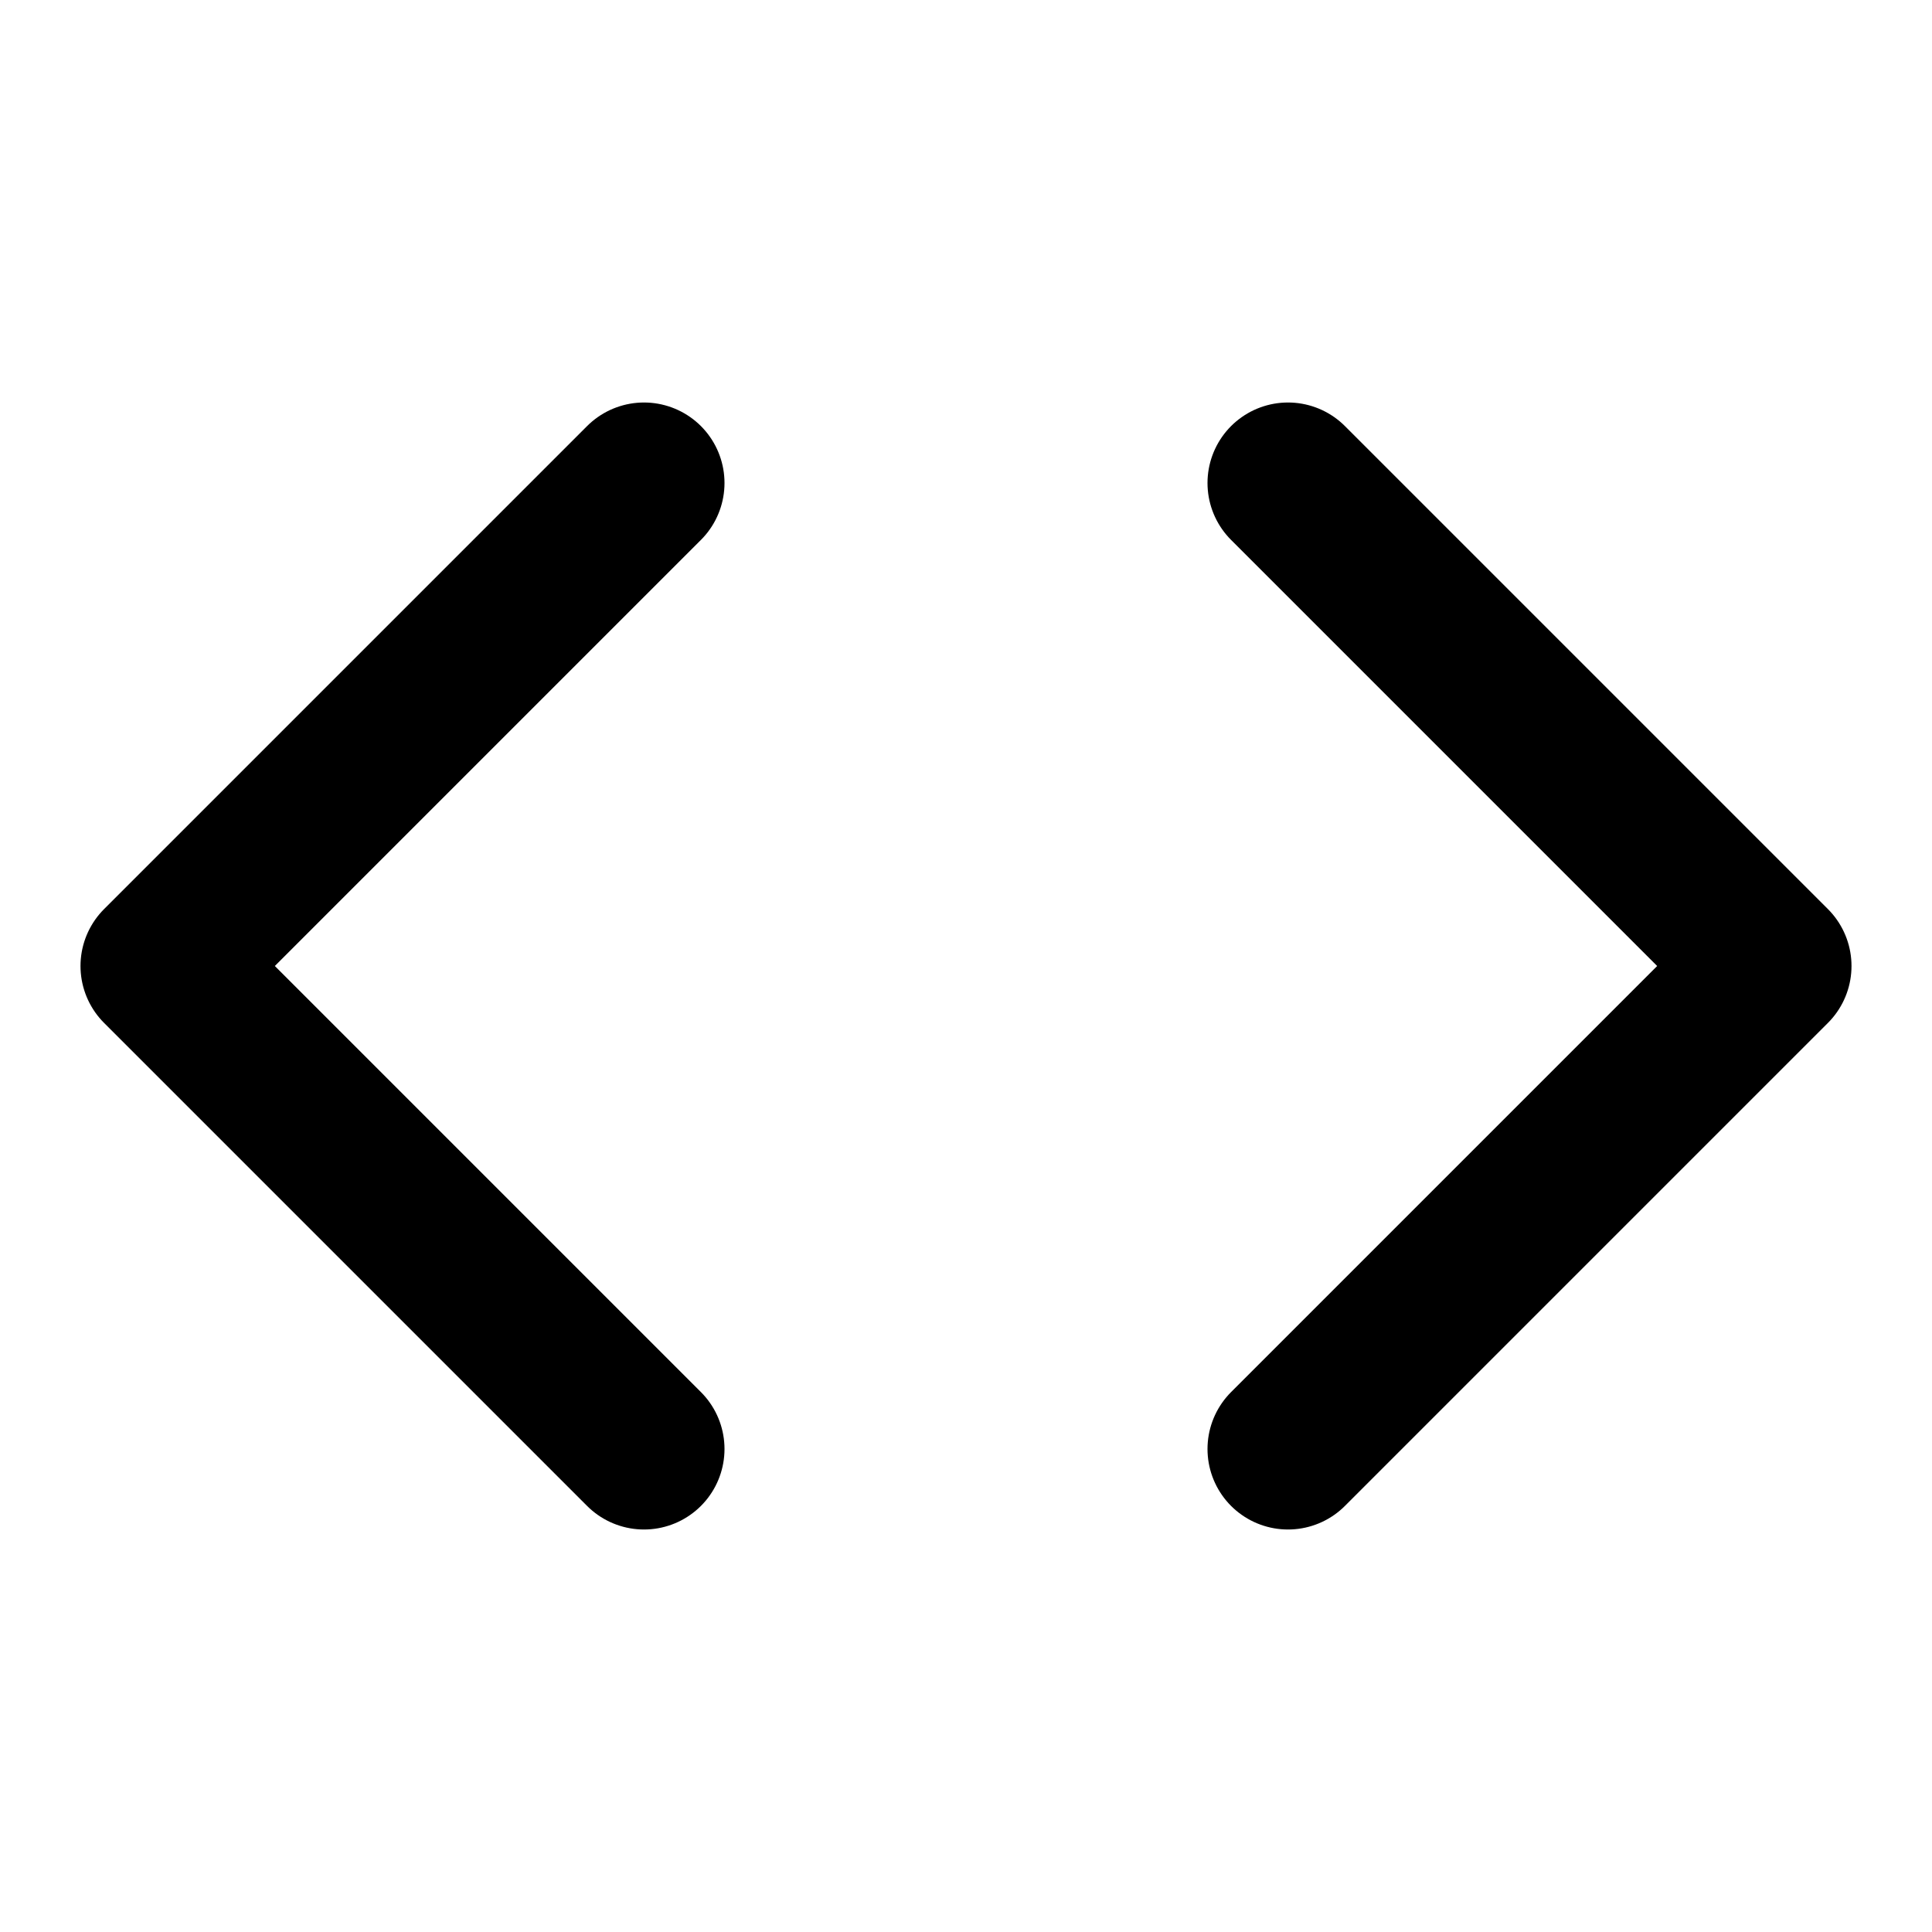
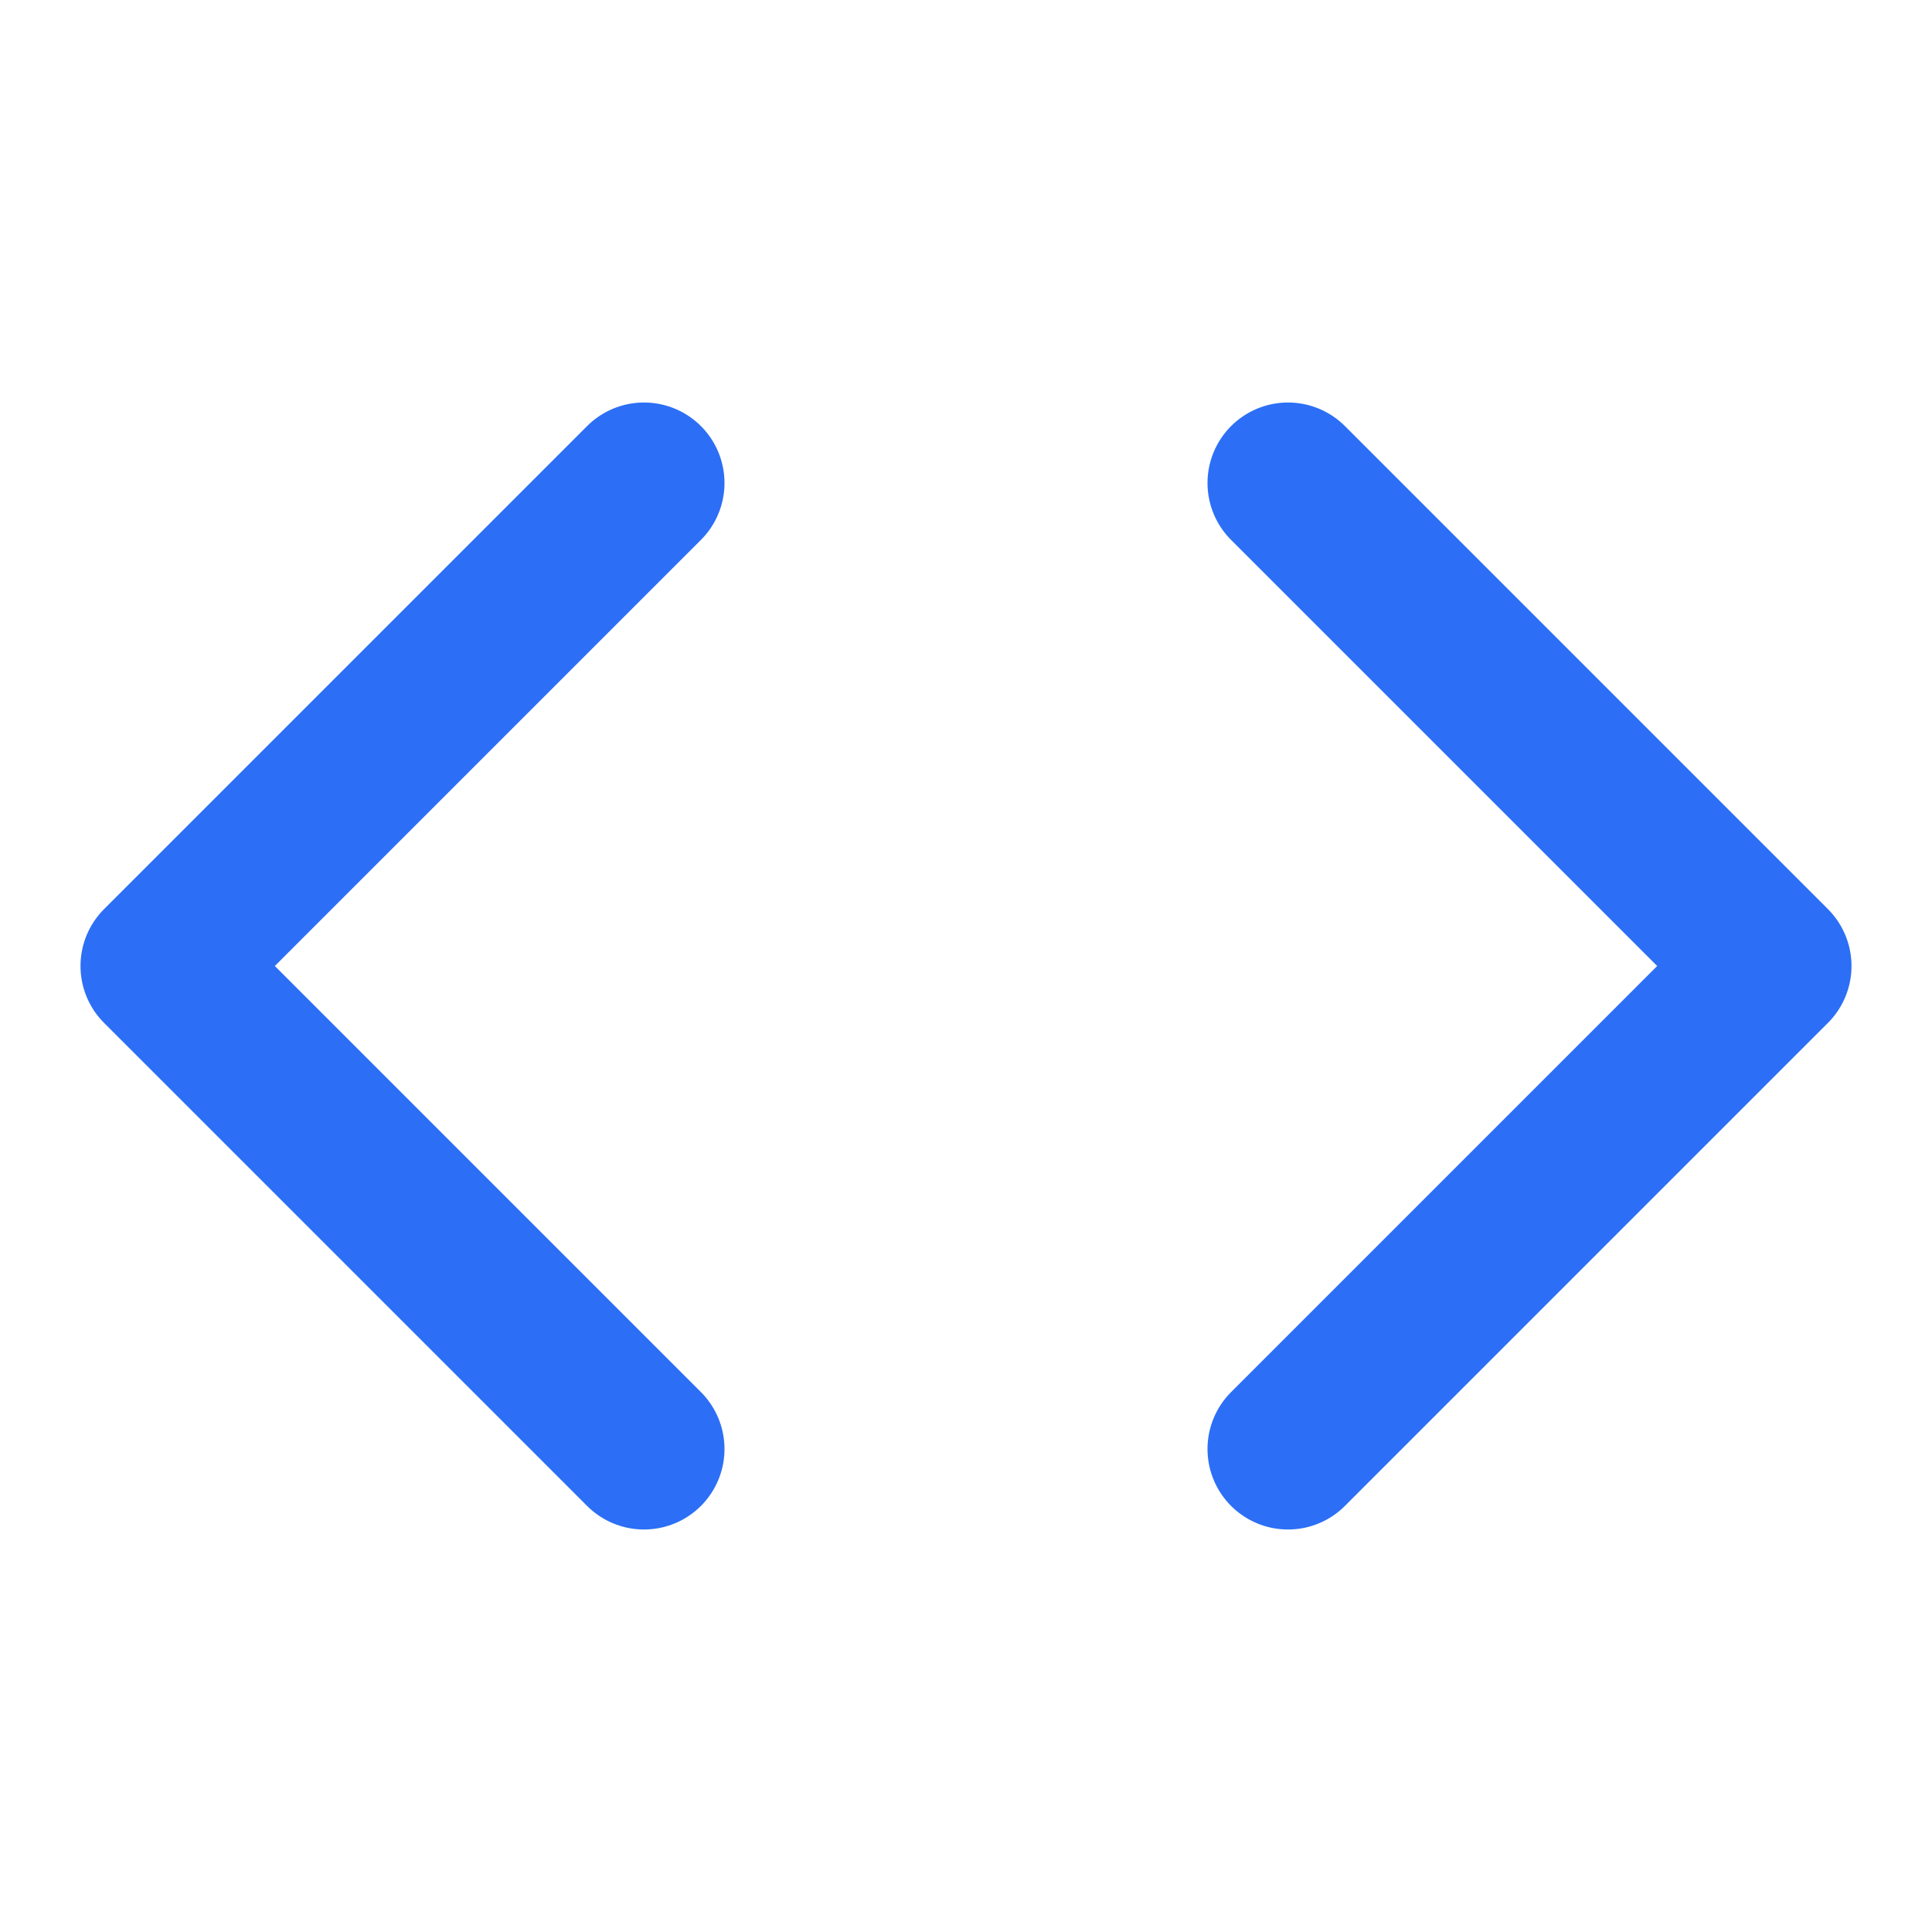
- <svg xmlns="http://www.w3.org/2000/svg" width="24" height="24" viewBox="0 0 24 24" fill="none" stroke="currentColor" stroke-width="2" stroke-linecap="round" stroke-linejoin="round" class="feather feather-code">
-   <polyline points="16 18 22 12 16 6" />
-   <polyline points="8 6 2 12 8 18" />
+ <svg xmlns="http://www.w3.org/2000/svg" id="Layer_1" data-name="Layer 1" version="1.1" viewBox="0 0 24 24">
+   <defs>
+     <style>
+       .cls-1 {
+         fill: none;
+         stroke: #2c6ff6;
+         stroke-linecap: round;
+         stroke-linejoin: round;
+         stroke-width: 2px;
+       }
+     </style>
+   </defs>
+   <polyline class="cls-1" points="16 18 22 12 16 6" />
+   <polyline class="cls-1" points="8 6 2 12 8 18" />
</svg>
